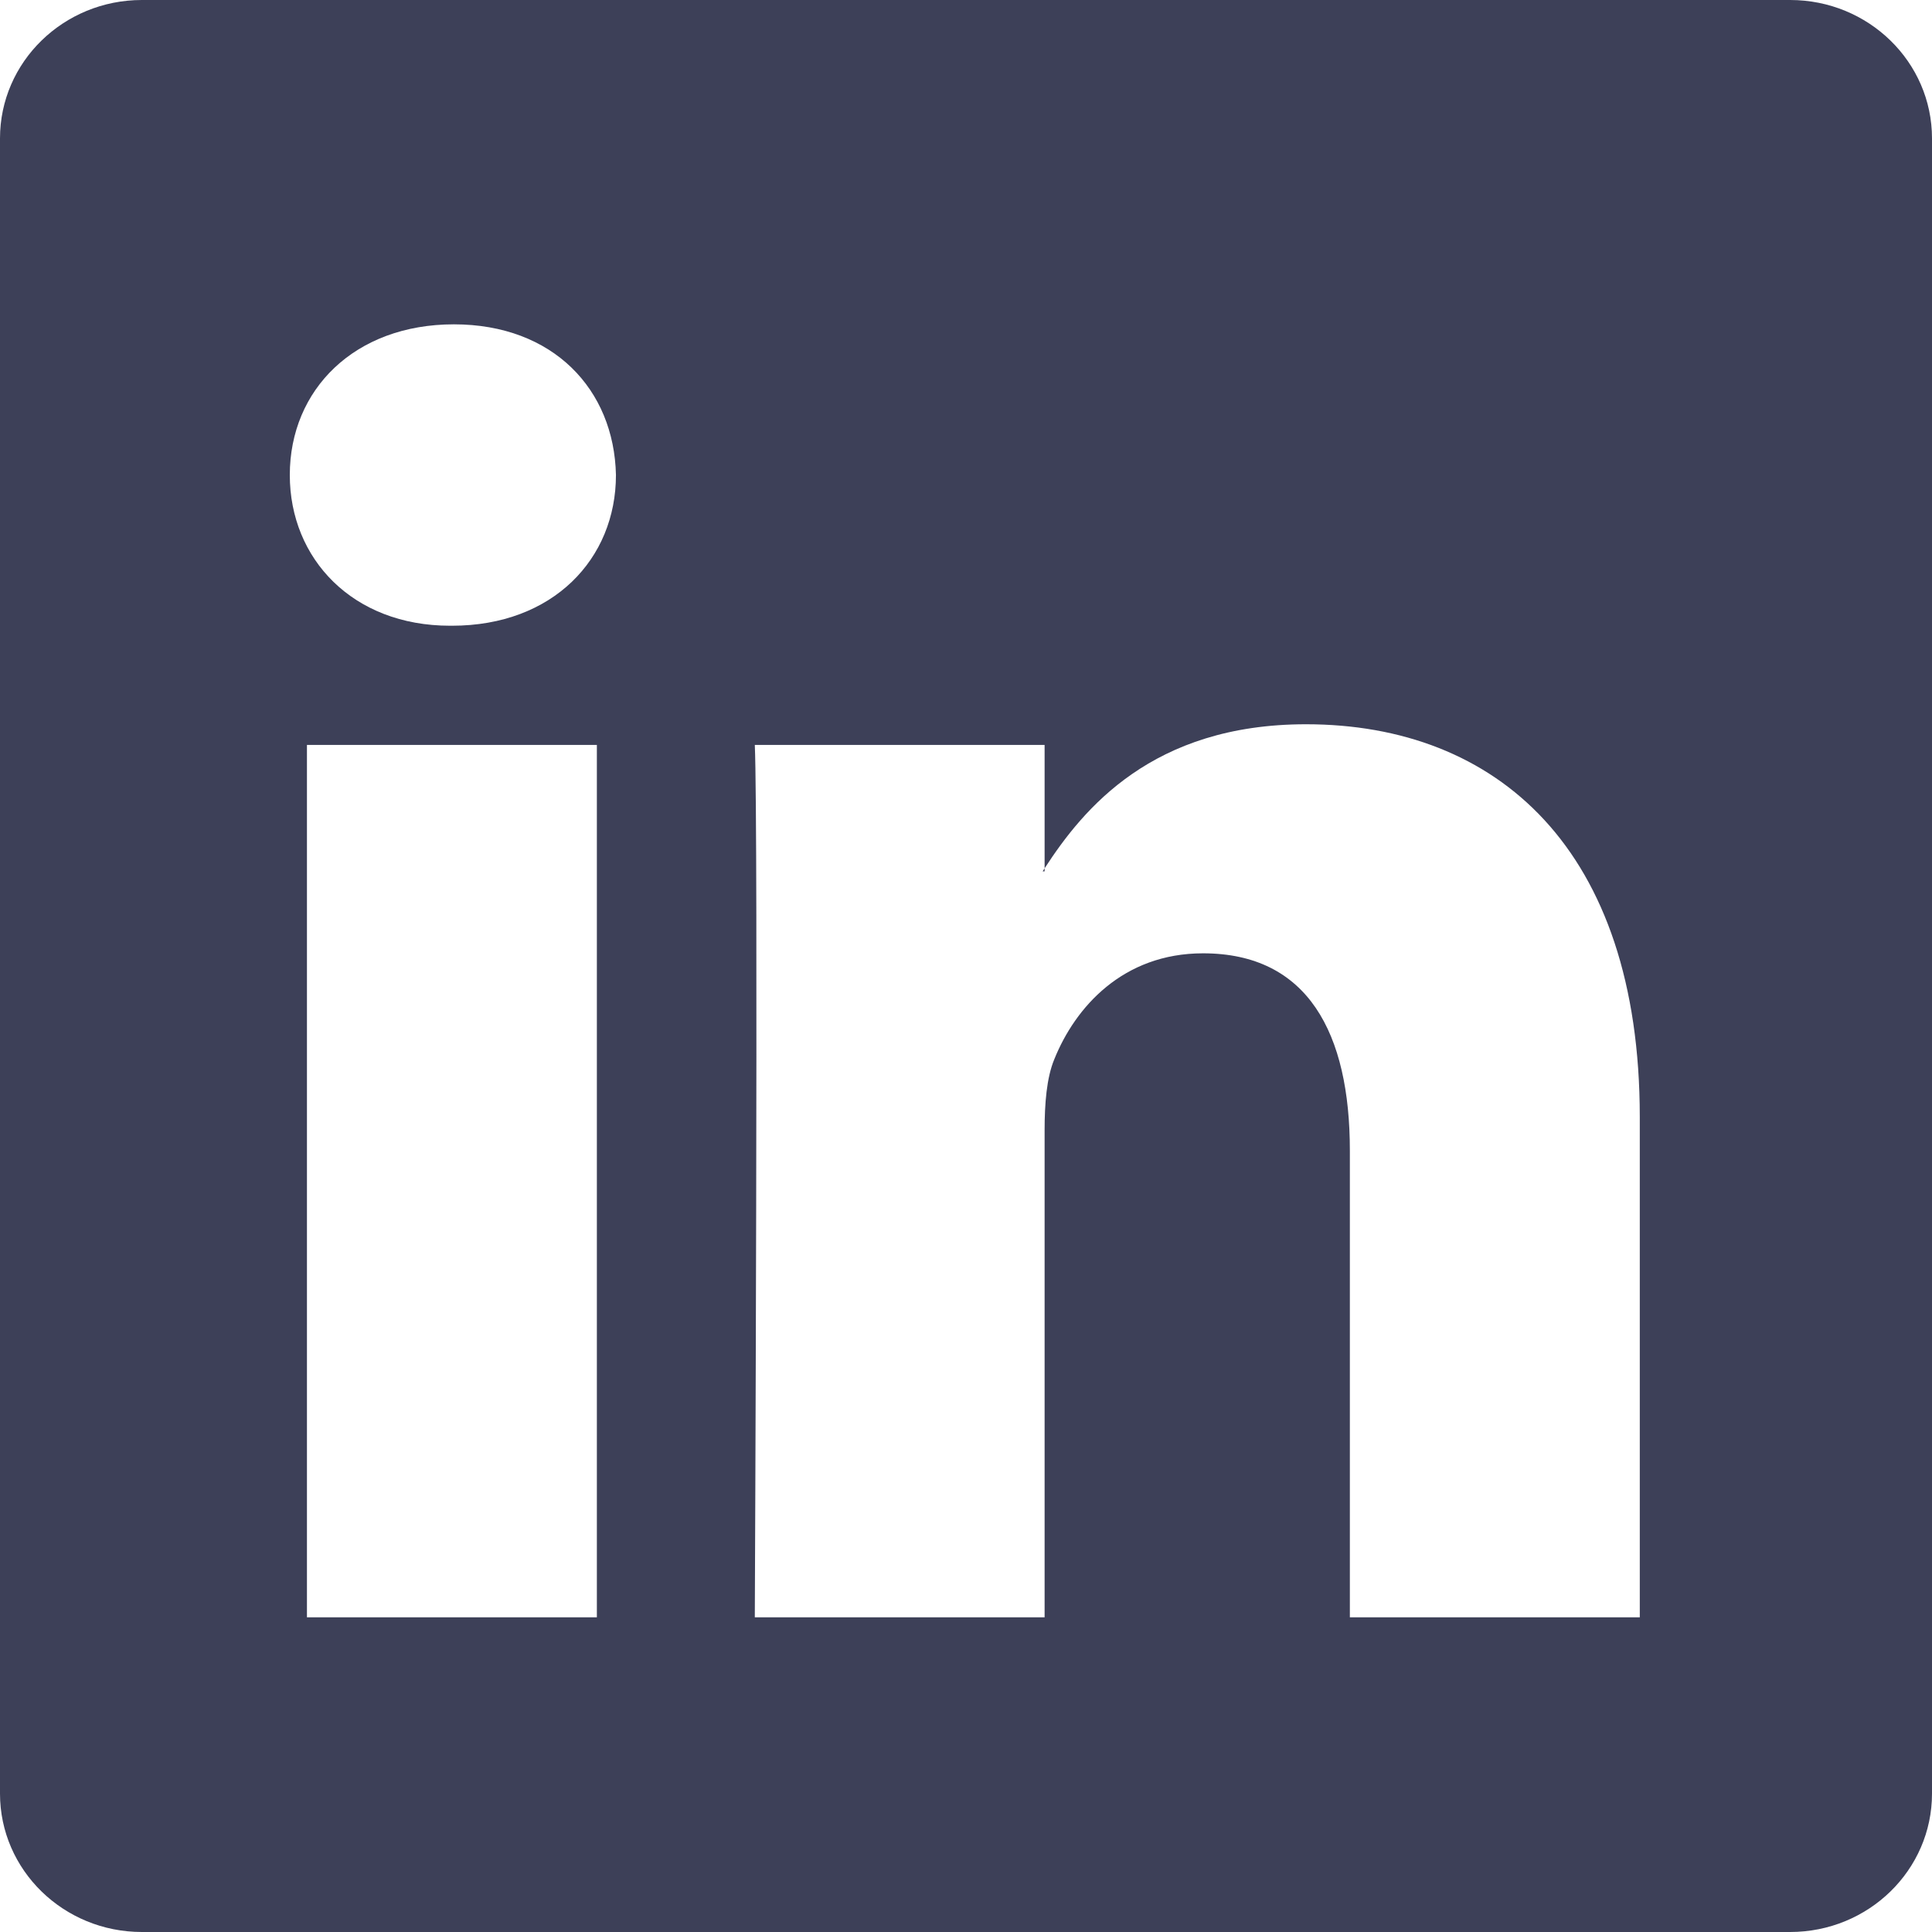
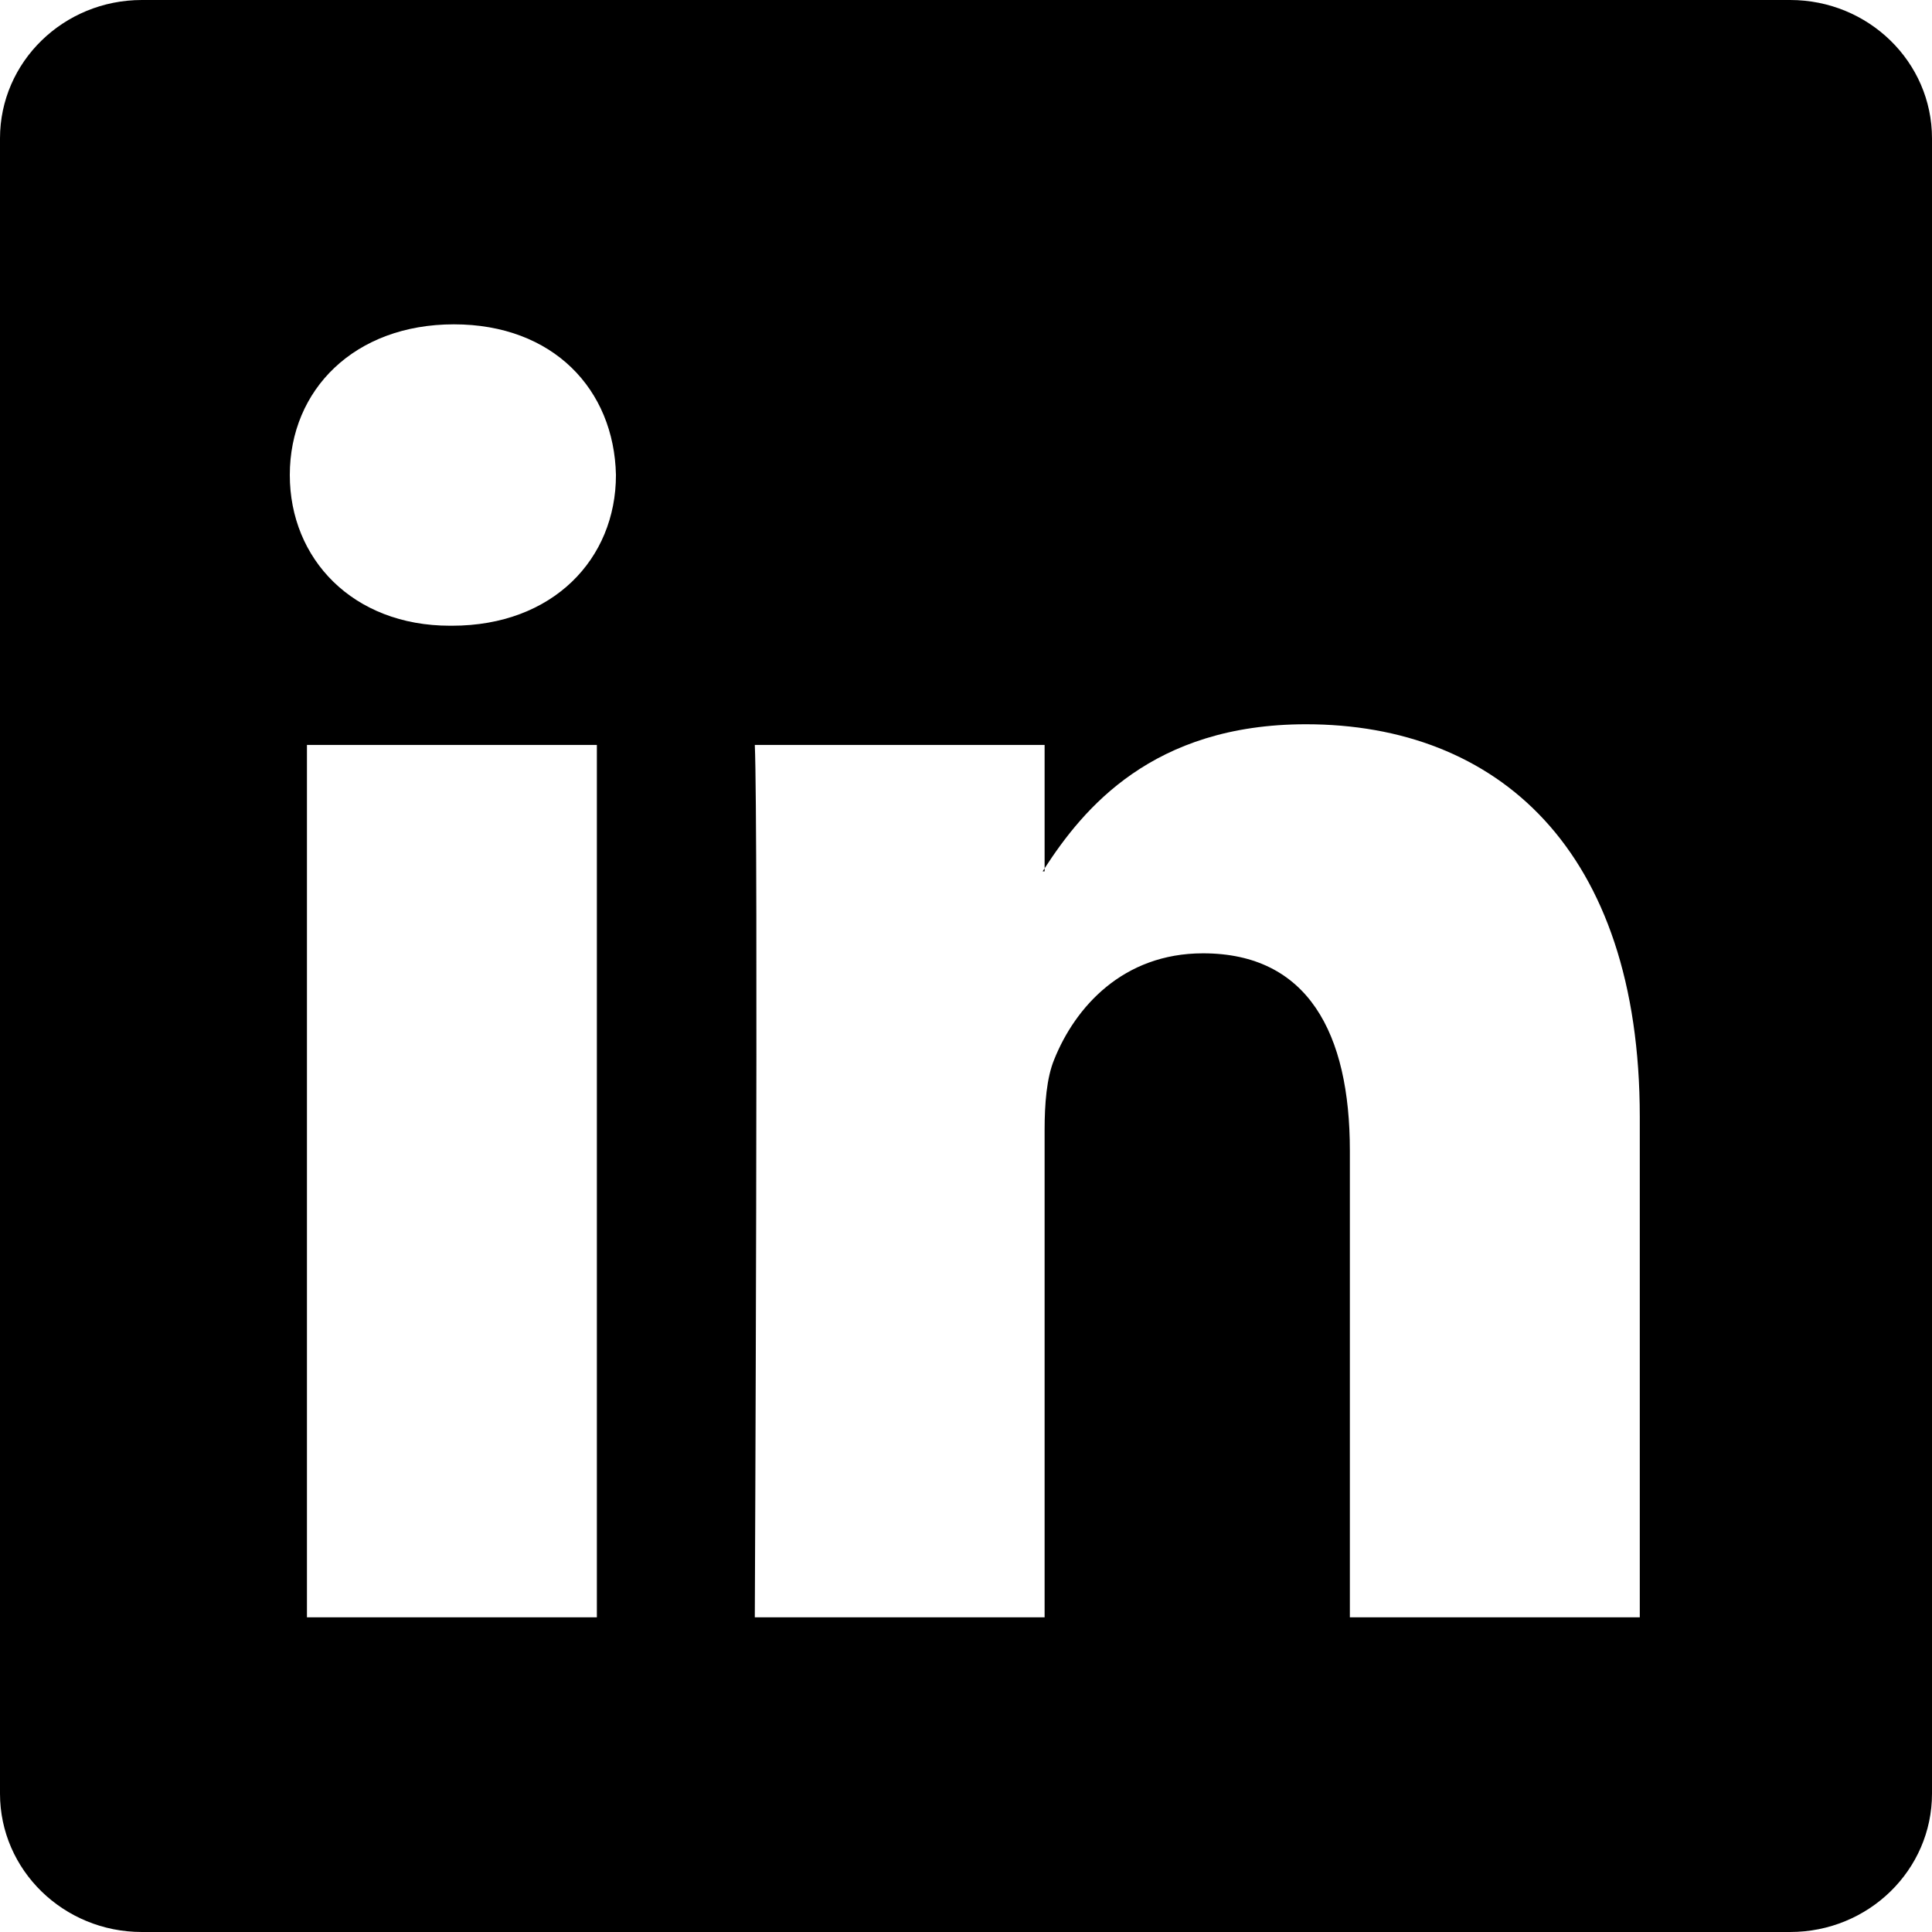
- <svg xmlns="http://www.w3.org/2000/svg" width="16" height="16" fill="#3D4058" class="bi bi-linkedin" viewBox="0 0 16 16">
+ <svg xmlns="http://www.w3.org/2000/svg" width="16" height="16" fill="black" class="bi bi-linkedin" viewBox="0 0 16 16">
  <path d="M0 1.146C0 .513.526 0 1.175 0h13.65C15.474 0 16 .513 16 1.146v13.708c0 .633-.526 1.146-1.175 1.146H1.175C.526 16 0 15.487 0 14.854zm4.943 12.248V6.169H2.542v7.225zm-1.2-8.212c.837 0 1.358-.554 1.358-1.248-.015-.709-.52-1.248-1.342-1.248S2.4 3.226 2.4 3.934c0 .694.521 1.248 1.327 1.248zm4.908 8.212V9.359c0-.216.016-.432.08-.586.173-.431.568-.878 1.232-.878.869 0 1.216.662 1.216 1.634v3.865h2.401V9.25c0-2.22-1.184-3.252-2.764-3.252-1.274 0-1.845.7-2.165 1.193v.025h-.016l.016-.025V6.169h-2.4c.03.678 0 7.225 0 7.225z" />
</svg>
